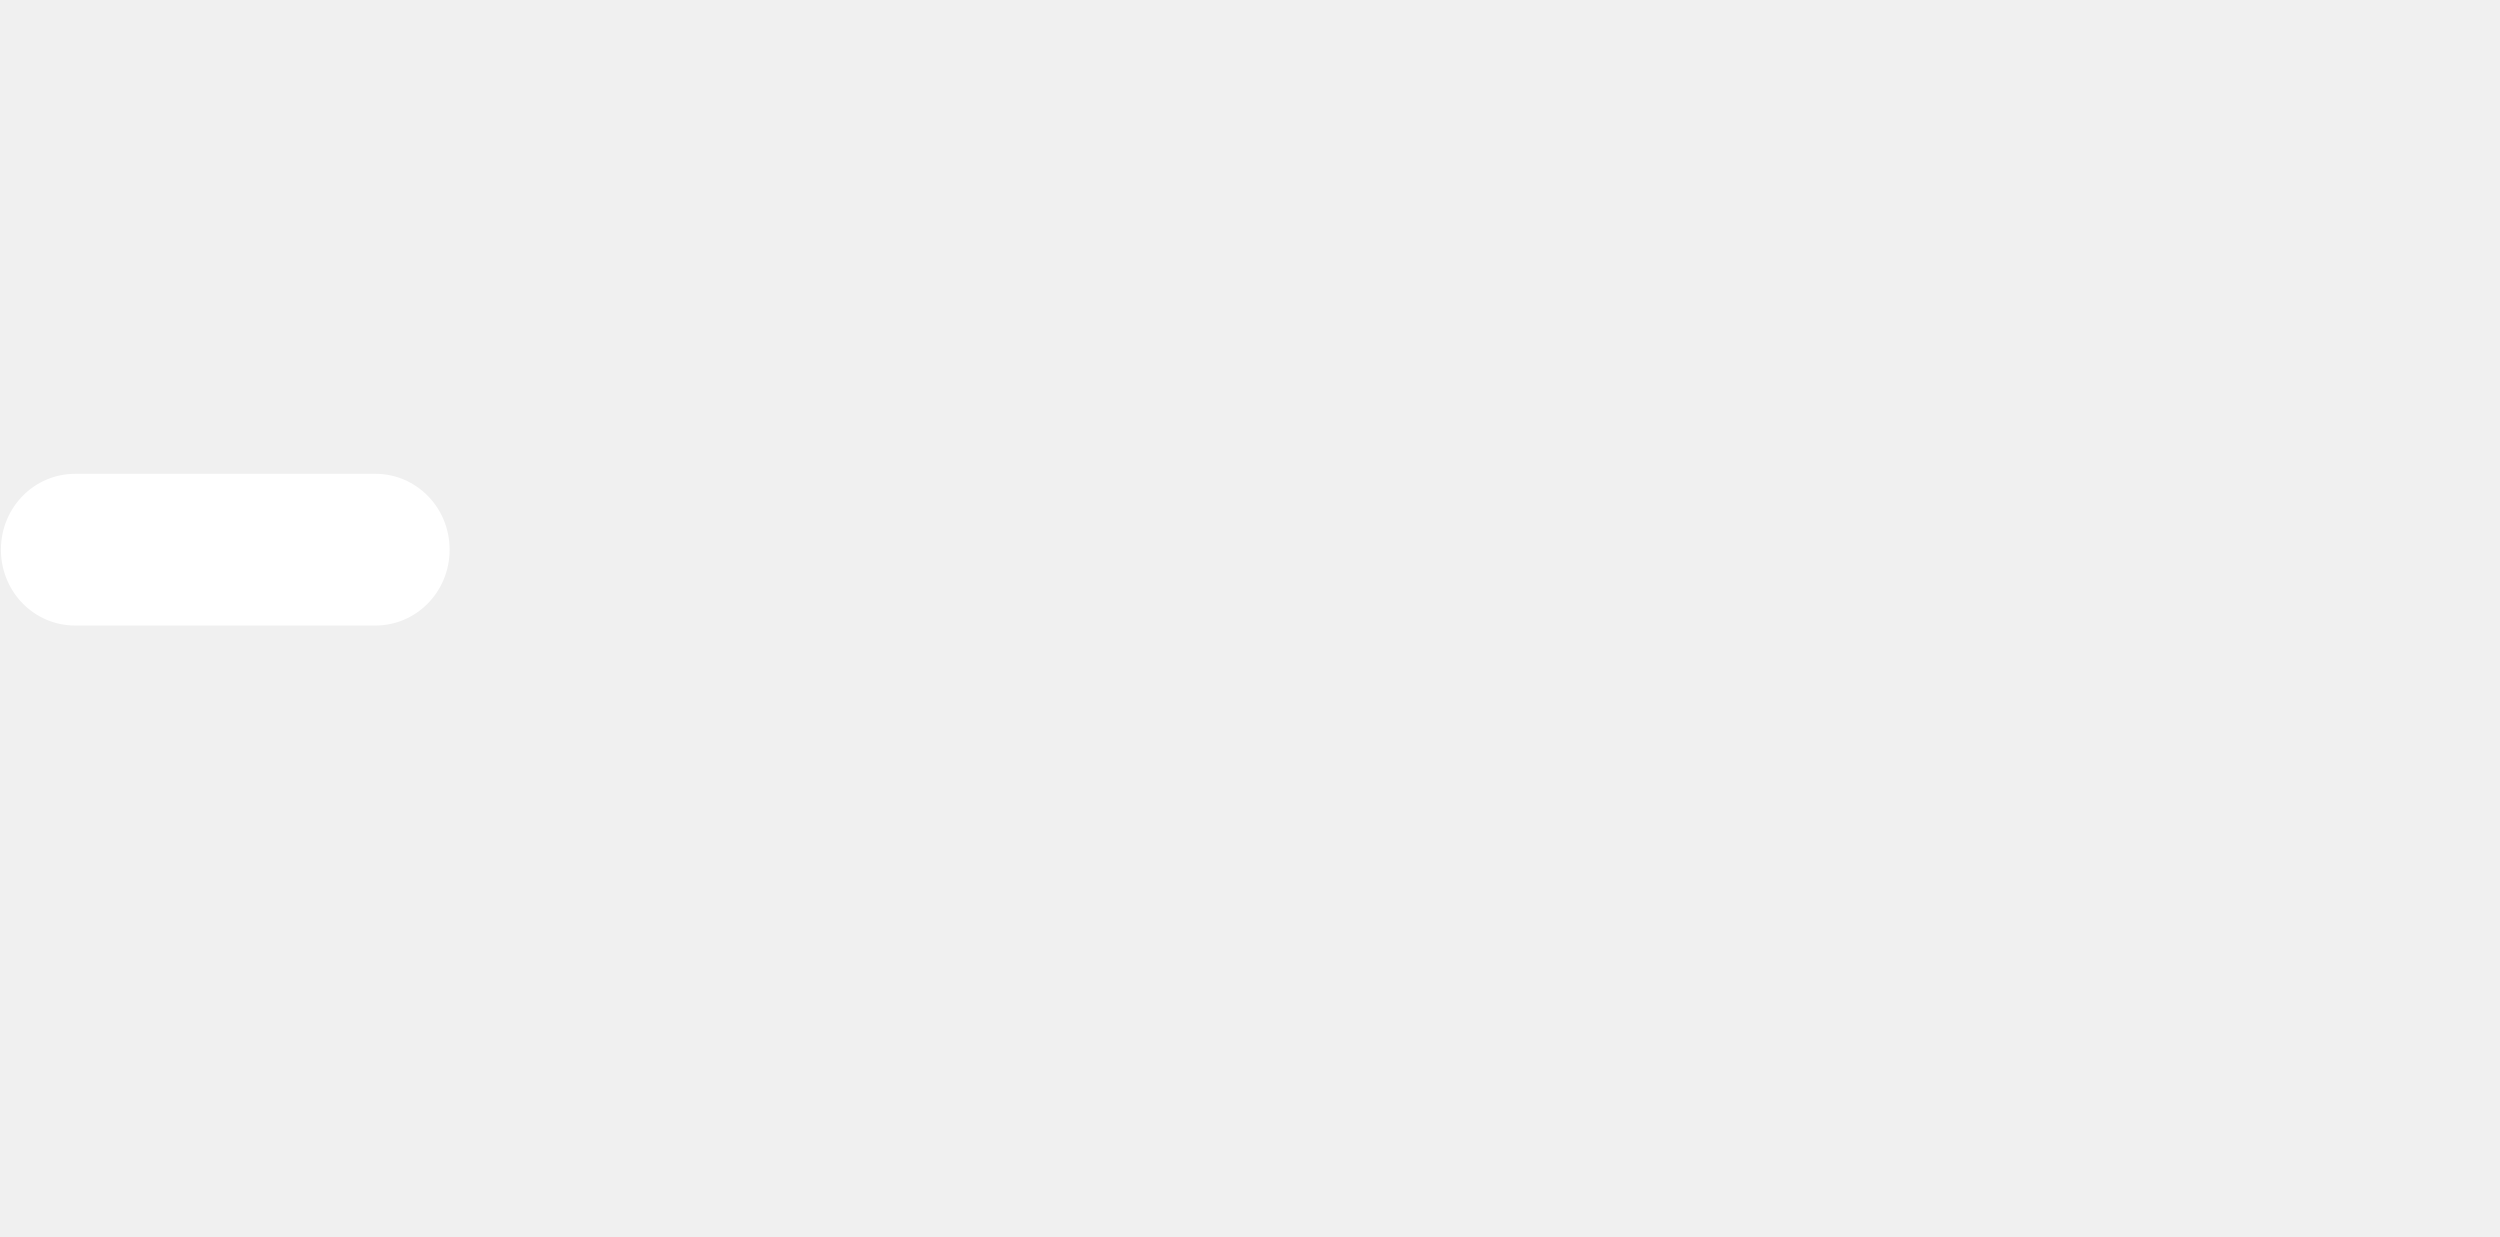
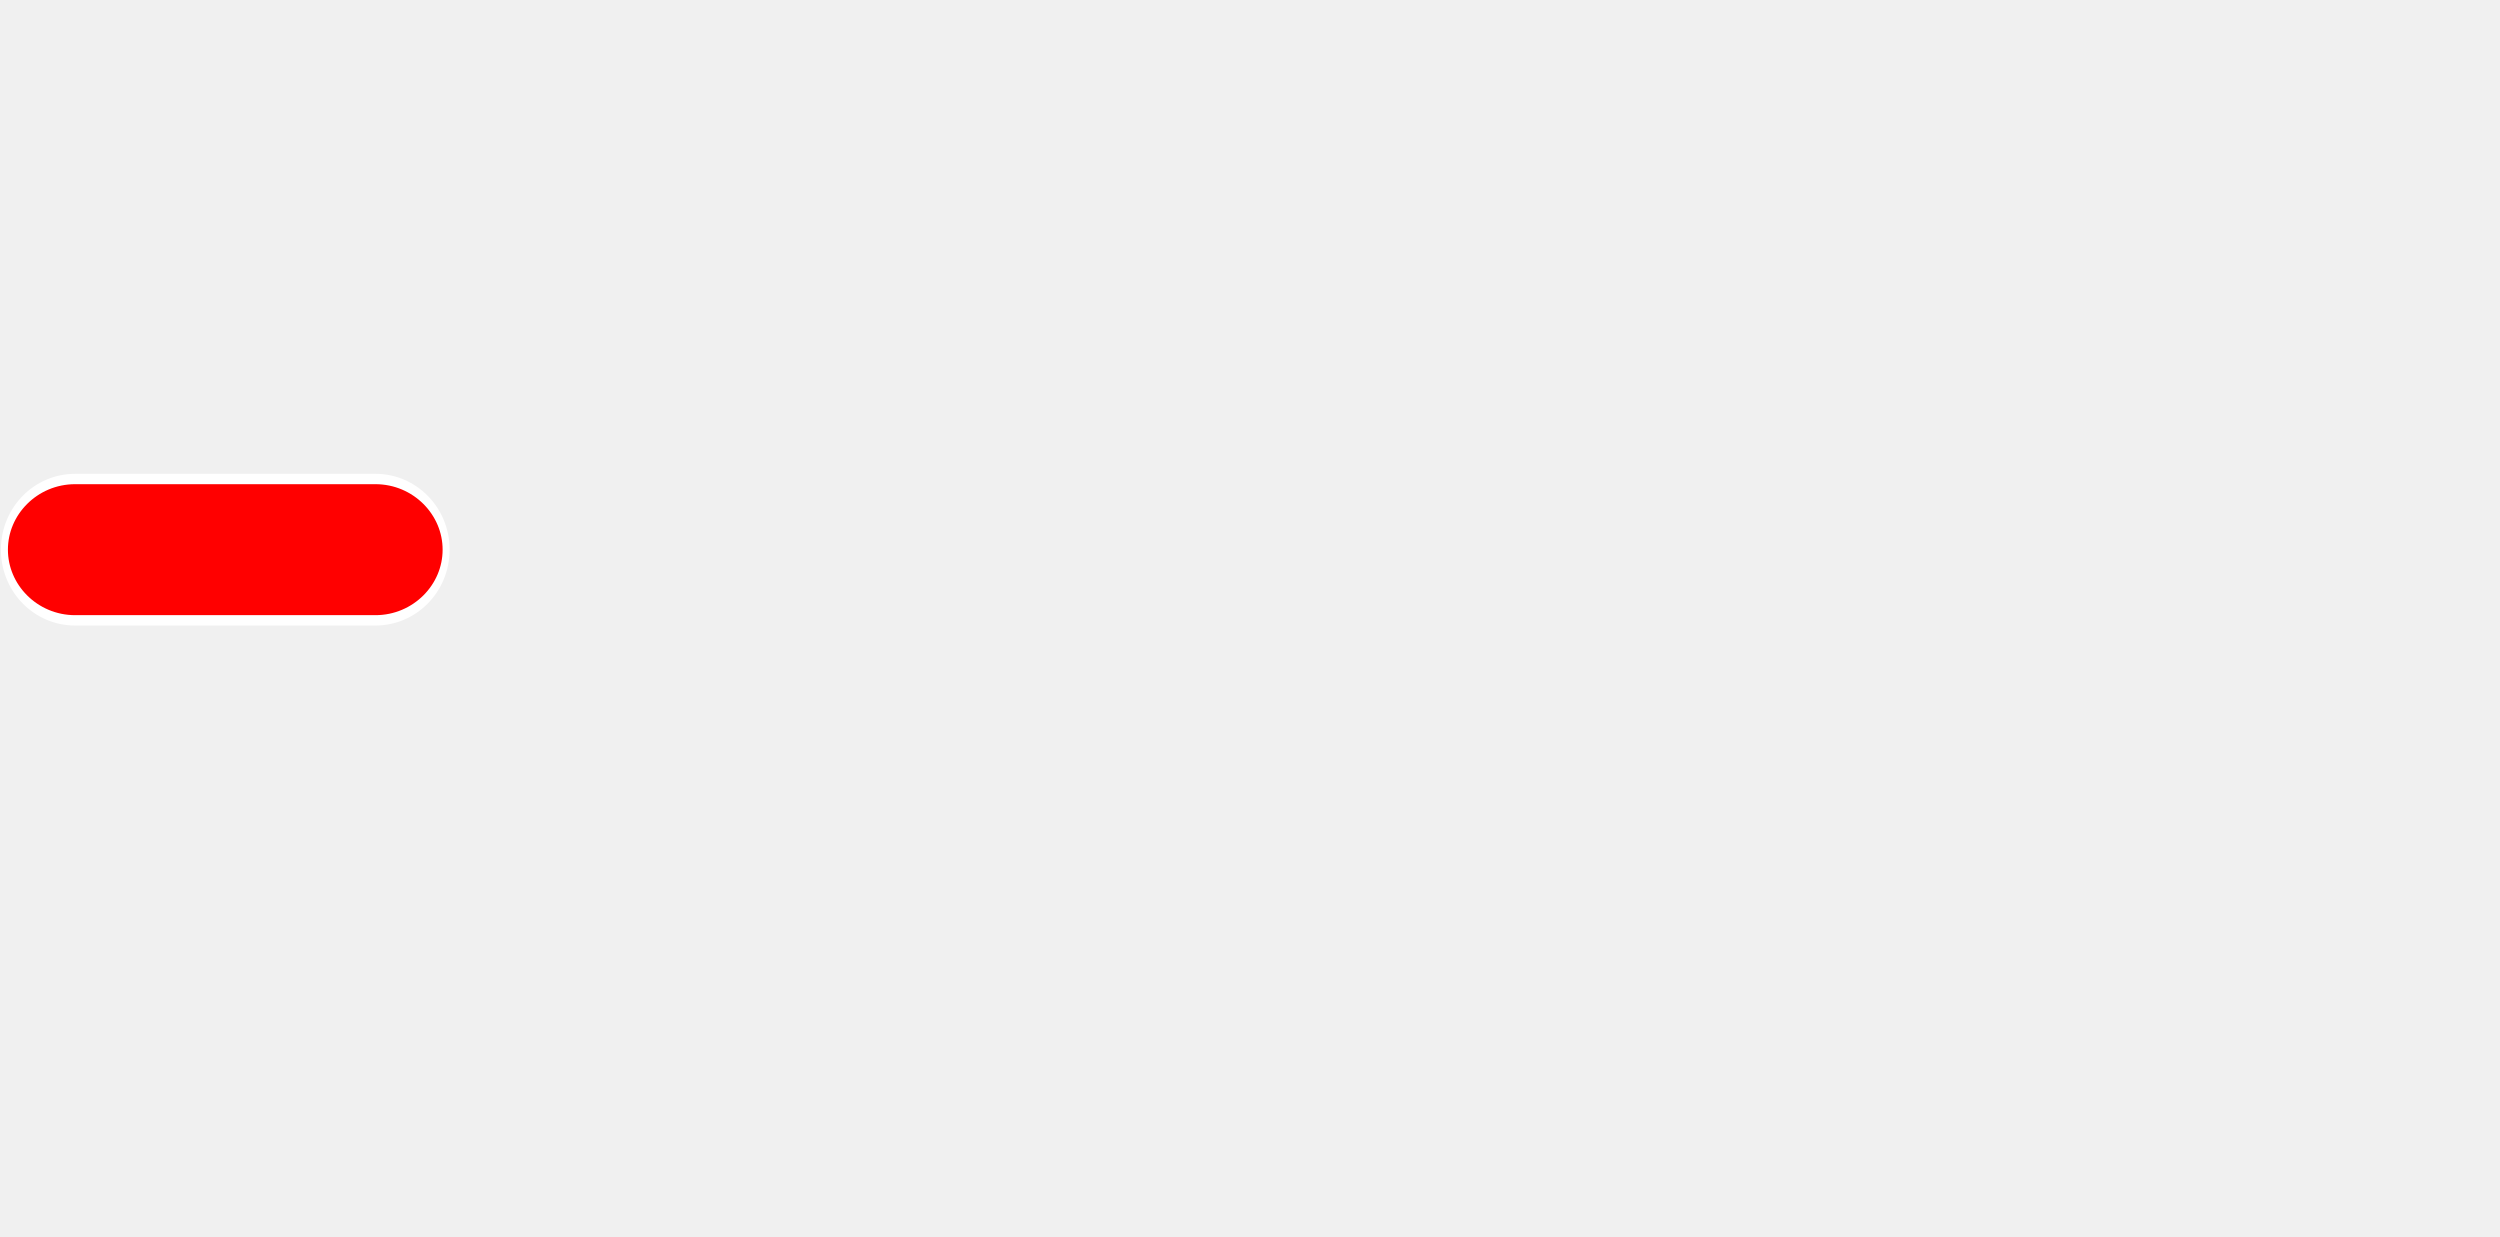
<svg xmlns="http://www.w3.org/2000/svg" width="100%" height="100%" viewBox="0 0 283 140" version="1.1" xml:space="preserve" style="fill-rule:evenodd;clip-rule:evenodd;stroke-linecap:round;stroke-linejoin:round;stroke-miterlimit:1.5;">
  <g transform="matrix(0.900901,0,0,1.33333,-348.599,-520.442)">
-     <path d="M443,437C443,433.689 439.021,431 434.12,431L396.38,431C391.479,431 387.5,433.689 387.5,437C387.5,440.311 391.479,443 396.38,443L434.12,443C439.021,443 443,440.311 443,437Z" style="fill:white;stroke:white;stroke-width:0.88px;" />
+     <path d="M443,437C443,433.689 439.021,431 434.12,431L396.38,431C391.479,431 387.5,433.689 387.5,437C387.5,440.311 391.479,443 396.38,443L434.12,443C439.021,443 443,440.311 443,437Z" style="fill:red;stroke:white;stroke-width:0.88px;" />
  </g>
</svg>
